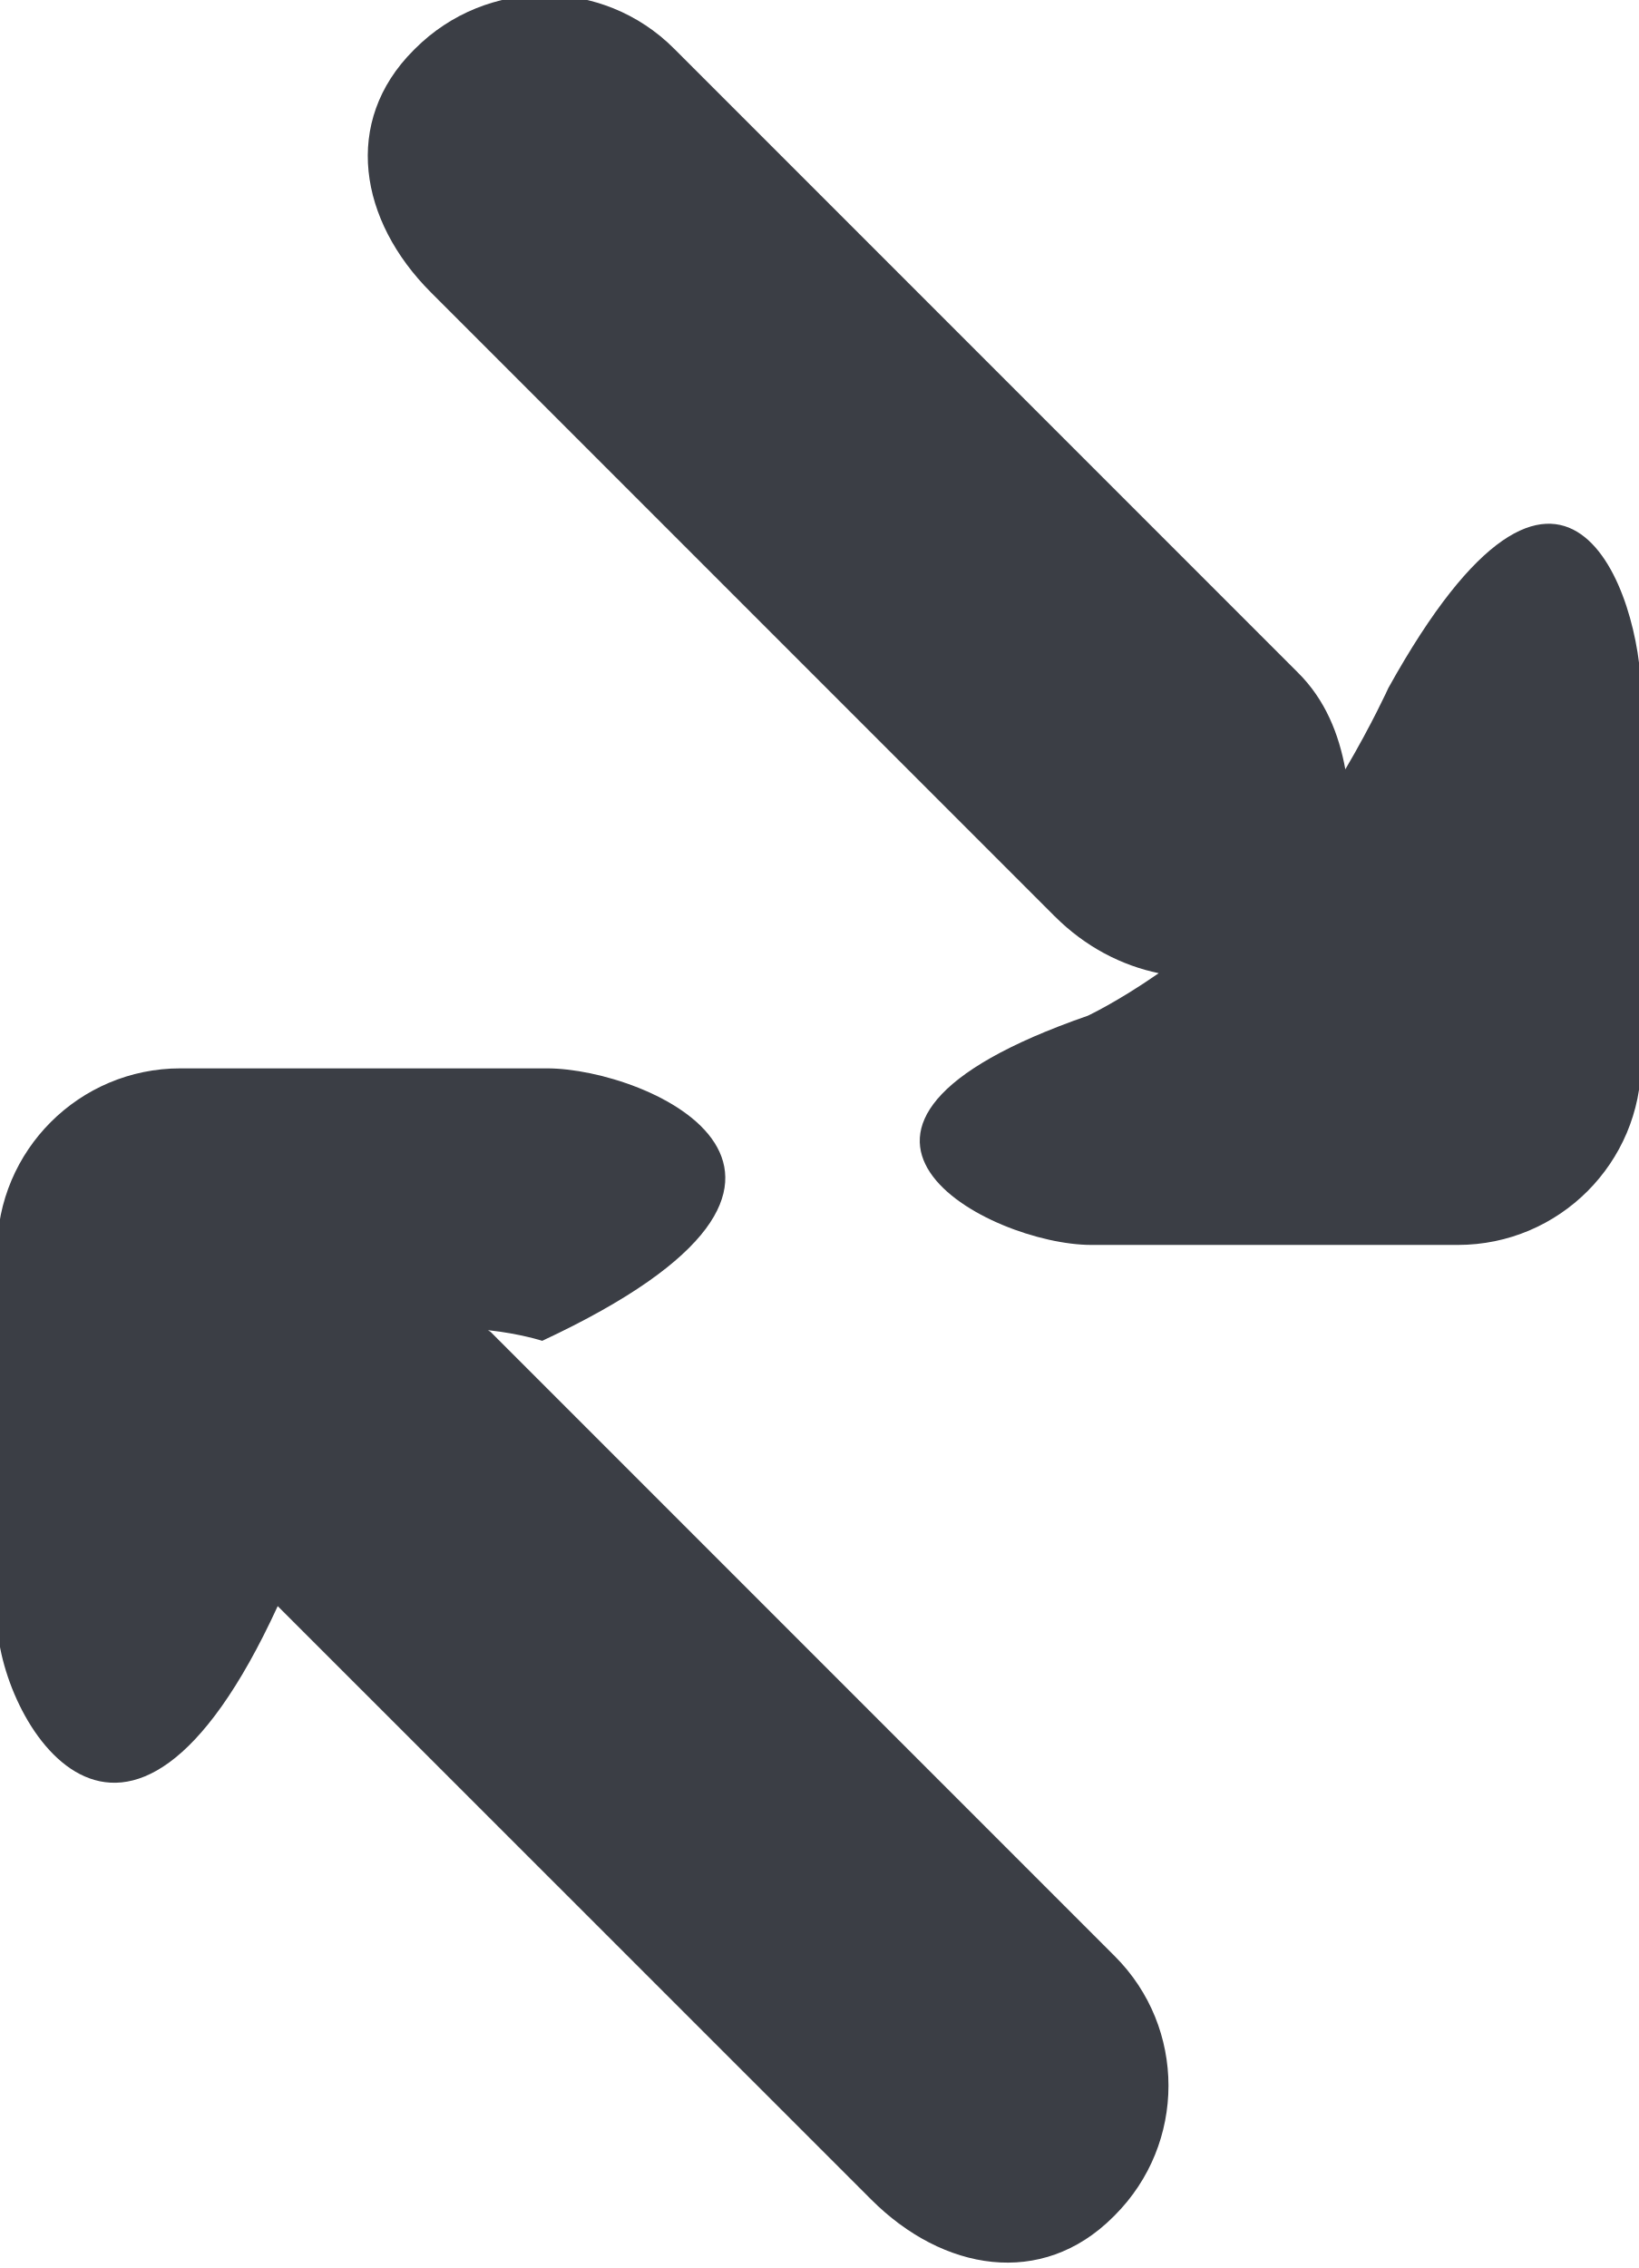
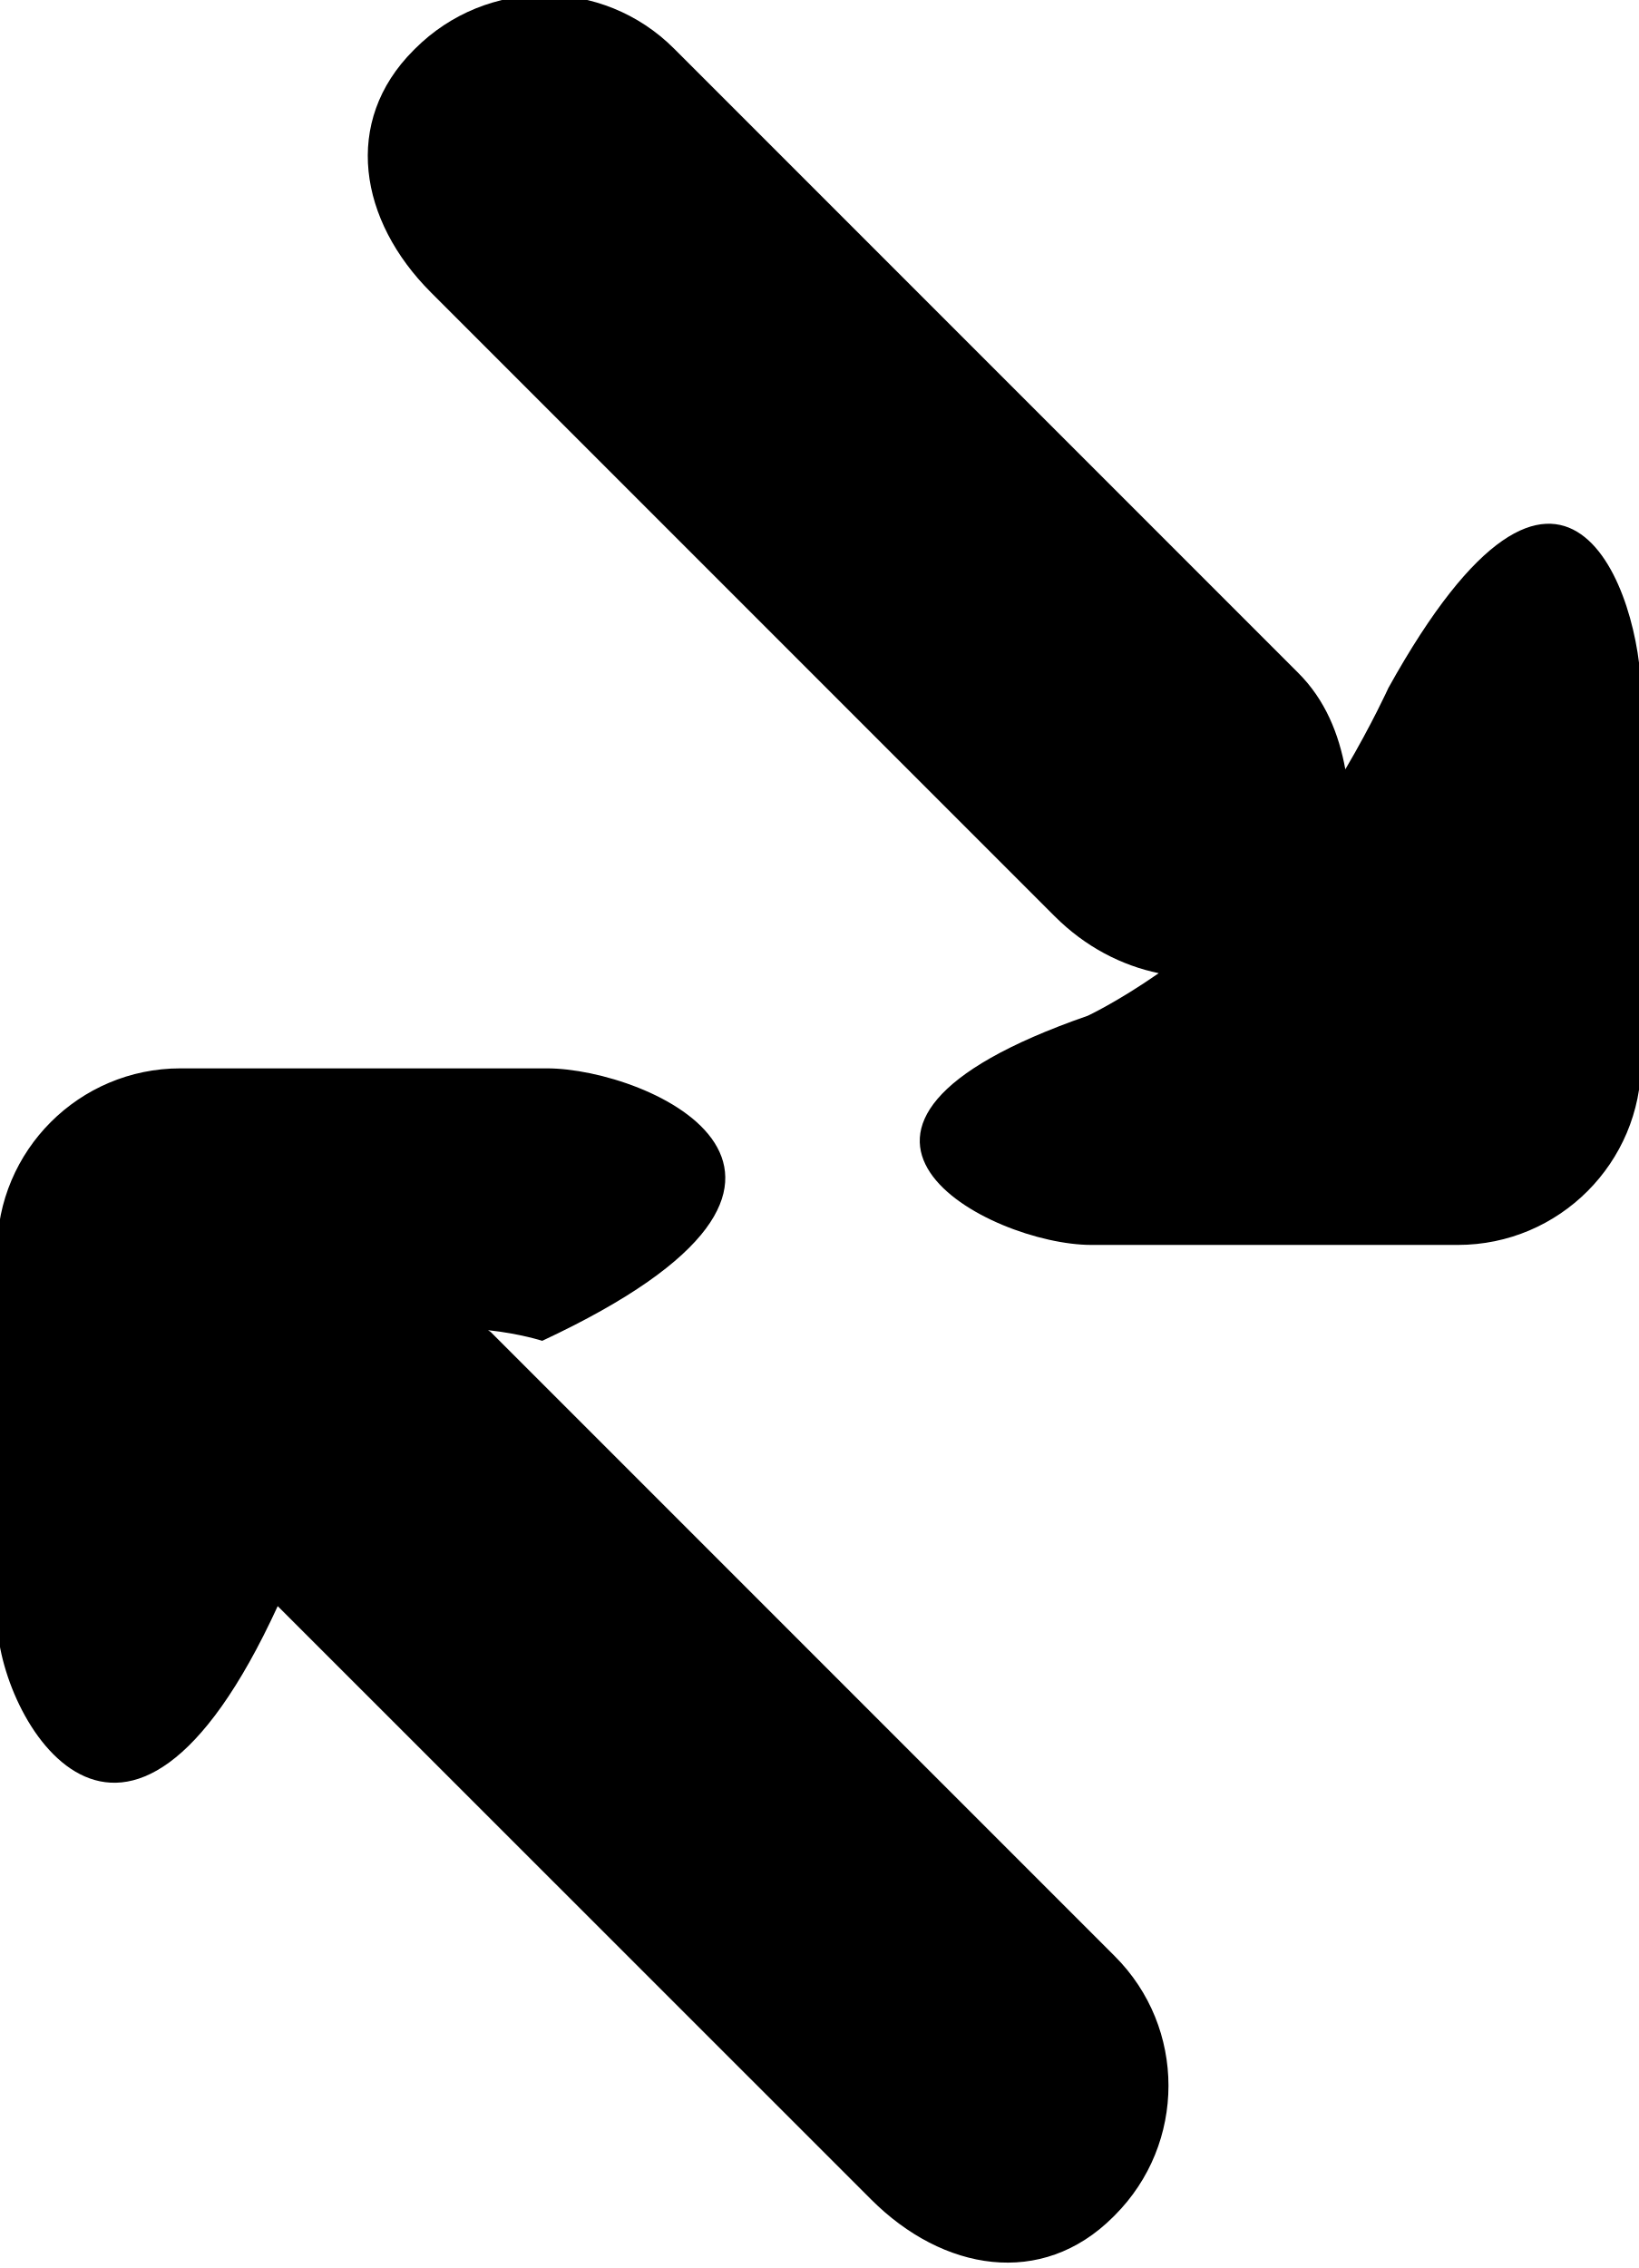
<svg xmlns="http://www.w3.org/2000/svg" preserveAspectRatio="xMidYMid" width="8.94" height="12.37" viewBox="0 0 8.94 12.37">
-   <defs>
-     <style>
-       .cls-1 {
-         fill: #3b3e45;
-         fill-rule: evenodd;
-       }
-     </style>
-   </defs>
-   <path d="M7.953,6.790 L5.953,6.790 C5.401,6.790 4.167,6.153 5.934,5.540 C5.934,5.540 6.095,5.465 6.321,5.308 C6.120,5.266 5.922,5.166 5.753,4.997 L2.350,1.594 C1.960,1.204 1.866,0.664 2.256,0.274 L2.264,0.266 C2.655,-0.125 3.288,-0.125 3.678,0.266 L7.081,3.669 C7.230,3.817 7.304,4.004 7.339,4.196 C7.485,3.948 7.574,3.752 7.574,3.752 C8.537,2.019 8.953,3.238 8.953,3.790 L8.953,5.790 C8.953,6.342 8.505,6.790 7.953,6.790 ZM2.958,7.313 C2.958,7.313 2.838,7.274 2.663,7.255 C2.667,7.260 2.674,7.261 2.678,7.266 L6.081,10.669 C6.472,11.059 6.472,11.692 6.081,12.083 L6.073,12.091 C5.683,12.481 5.143,12.387 4.753,11.997 L1.515,8.760 C0.680,10.576 -0.016,9.366 -0.016,8.827 L-0.016,6.827 C-0.016,6.275 0.432,5.827 0.984,5.827 L2.984,5.827 C3.537,5.827 4.878,6.416 2.958,7.313 Z" class="cls-1" />
+   <path d="M7.953,6.790 L5.953,6.790 C5.401,6.790 4.167,6.153 5.934,5.540 C5.934,5.540 6.095,5.465 6.321,5.308 C6.120,5.266 5.922,5.166 5.753,4.997 L2.350,1.594 C1.960,1.204 1.866,0.664 2.256,0.274 L2.264,0.266 C2.655,-0.125 3.288,-0.125 3.678,0.266 L7.081,3.669 C7.230,3.817 7.304,4.004 7.339,4.196 C7.485,3.948 7.574,3.752 7.574,3.752 C8.537,2.019 8.953,3.238 8.953,3.790 L8.953,5.790 C8.953,6.342 8.505,6.790 7.953,6.790 ZM2.958,7.313 C2.958,7.313 2.838,7.274 2.663,7.255 C2.667,7.260 2.674,7.261 2.678,7.266 L6.081,10.669 C6.472,11.059 6.472,11.692 6.081,12.083 L6.073,12.091 C5.683,12.481 5.143,12.387 4.753,11.997 L1.515,8.760 C0.680,10.576 -0.016,9.366 -0.016,8.827 L-0.016,6.827 C-0.016,6.275 0.432,5.827 0.984,5.827 L2.984,5.827 C3.537,5.827 4.878,6.416 2.958,7.313 Z" />
</svg>
